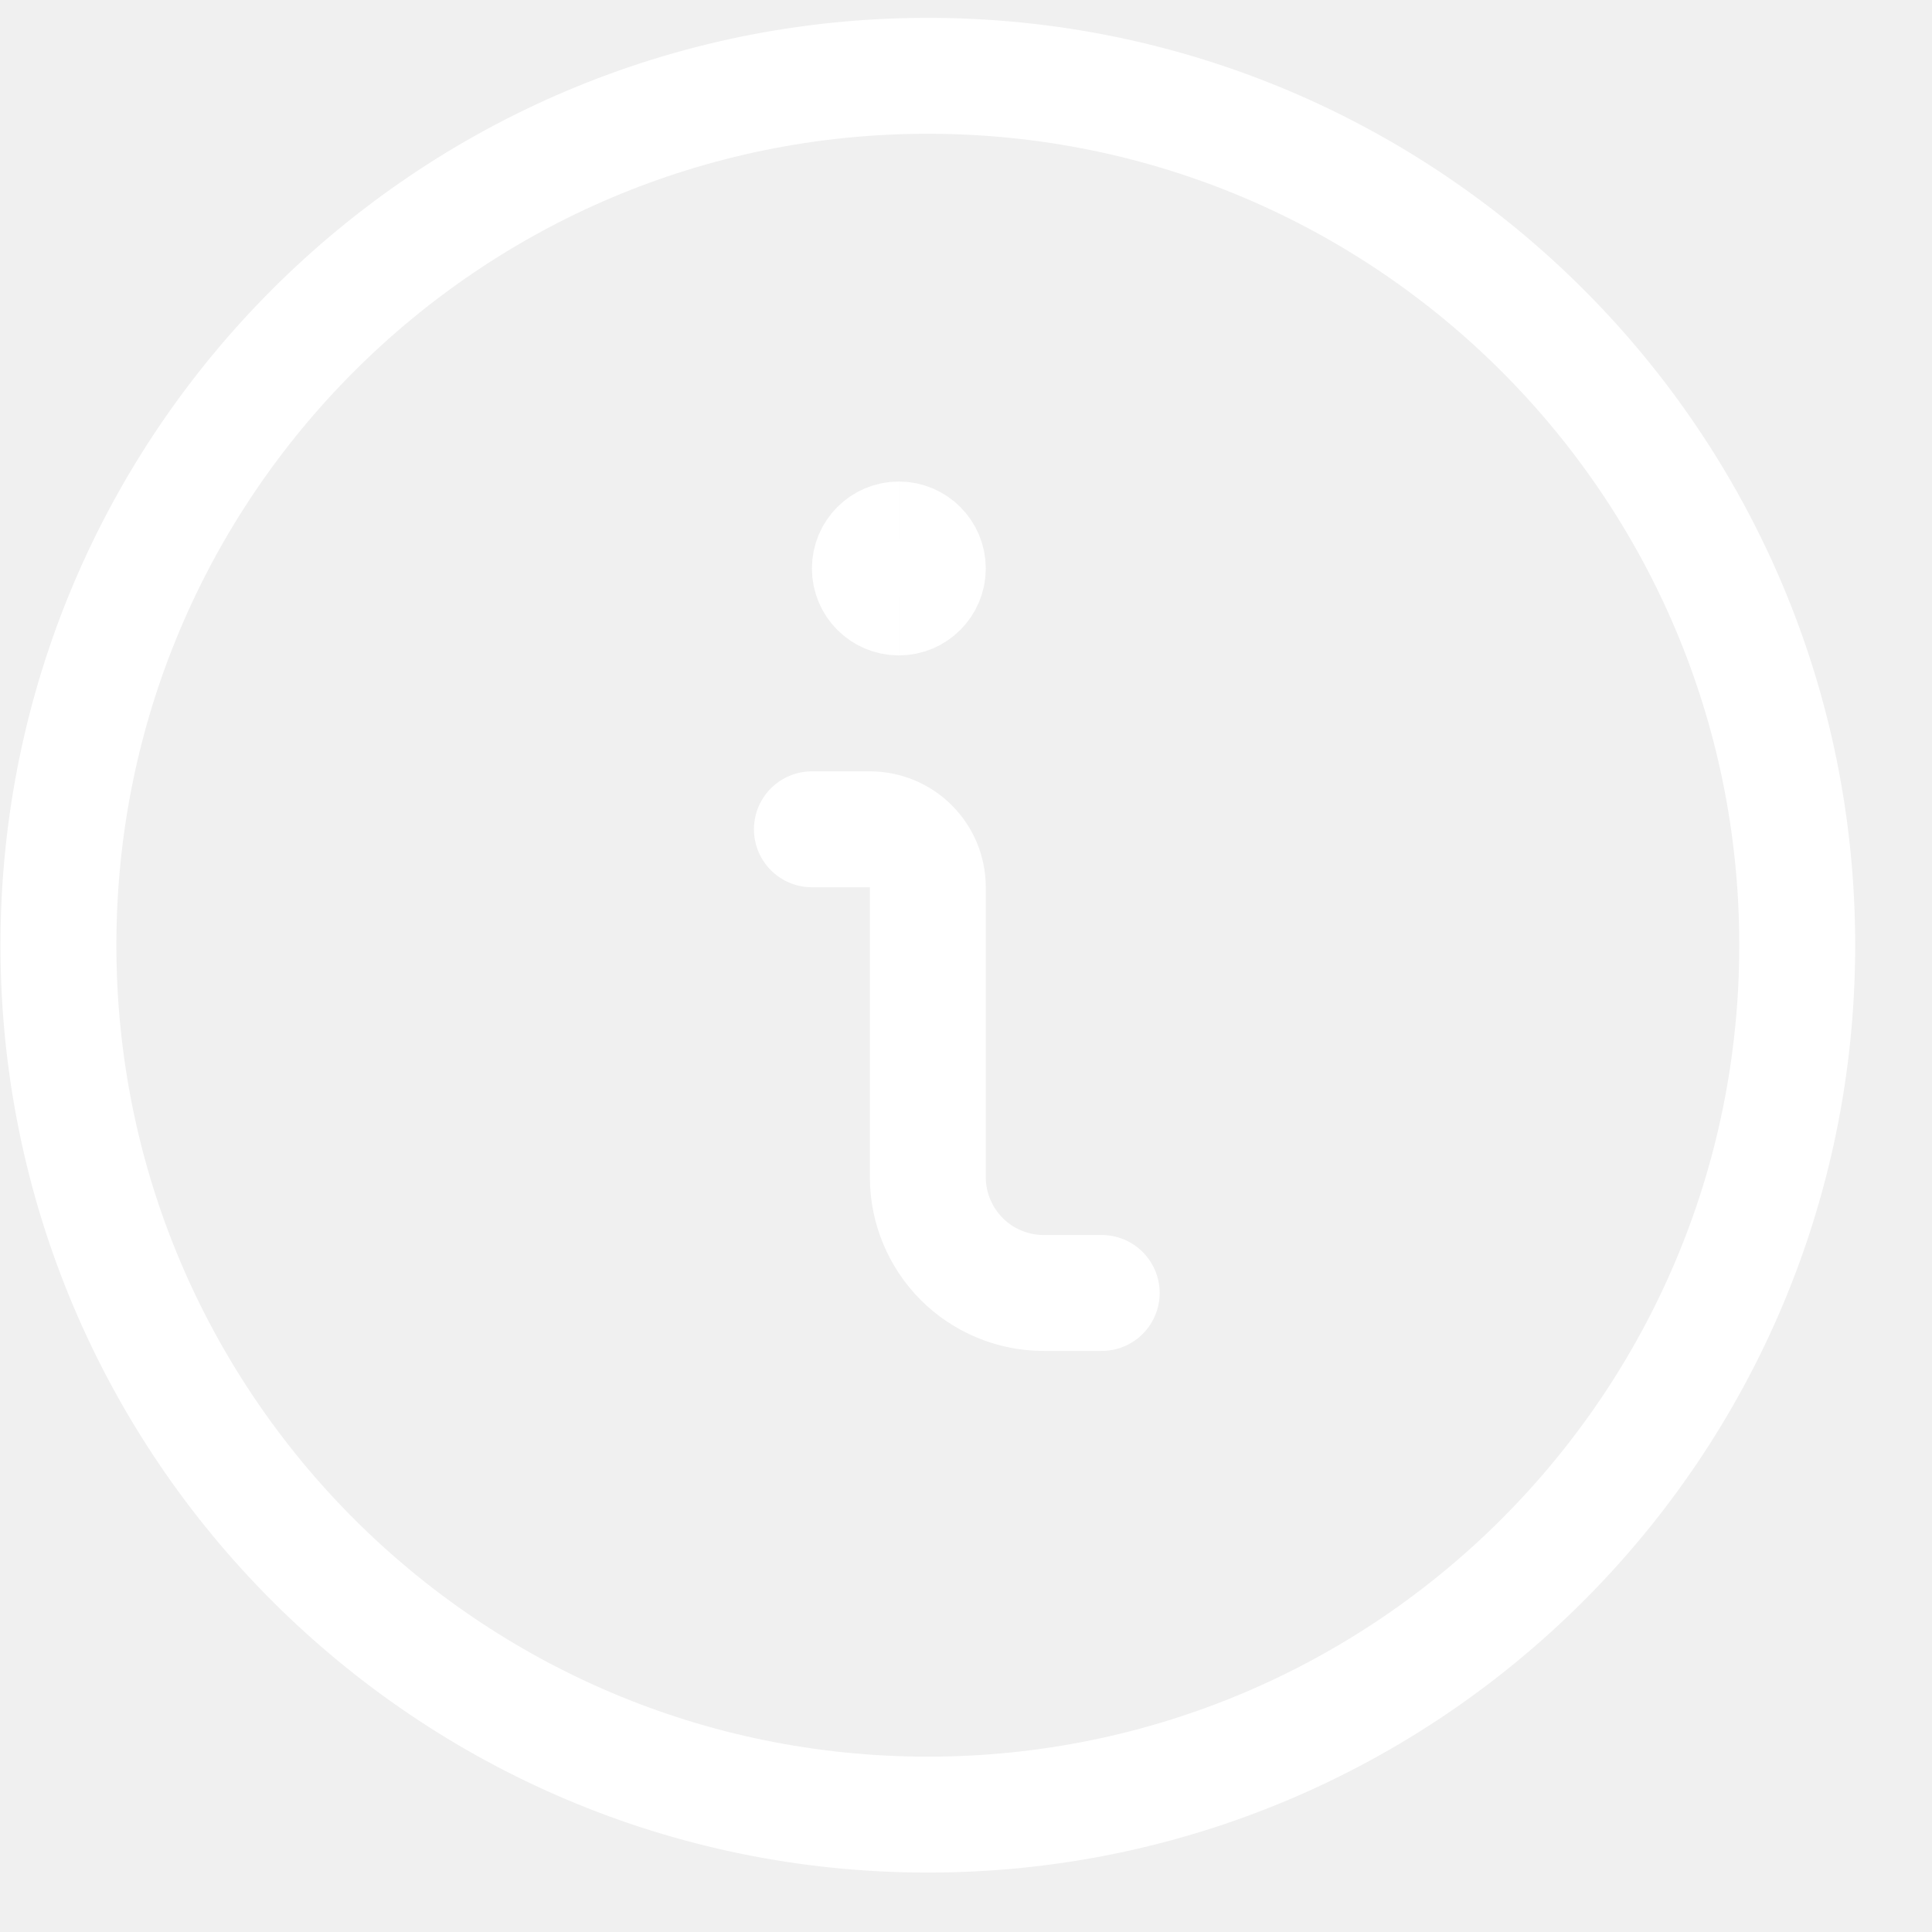
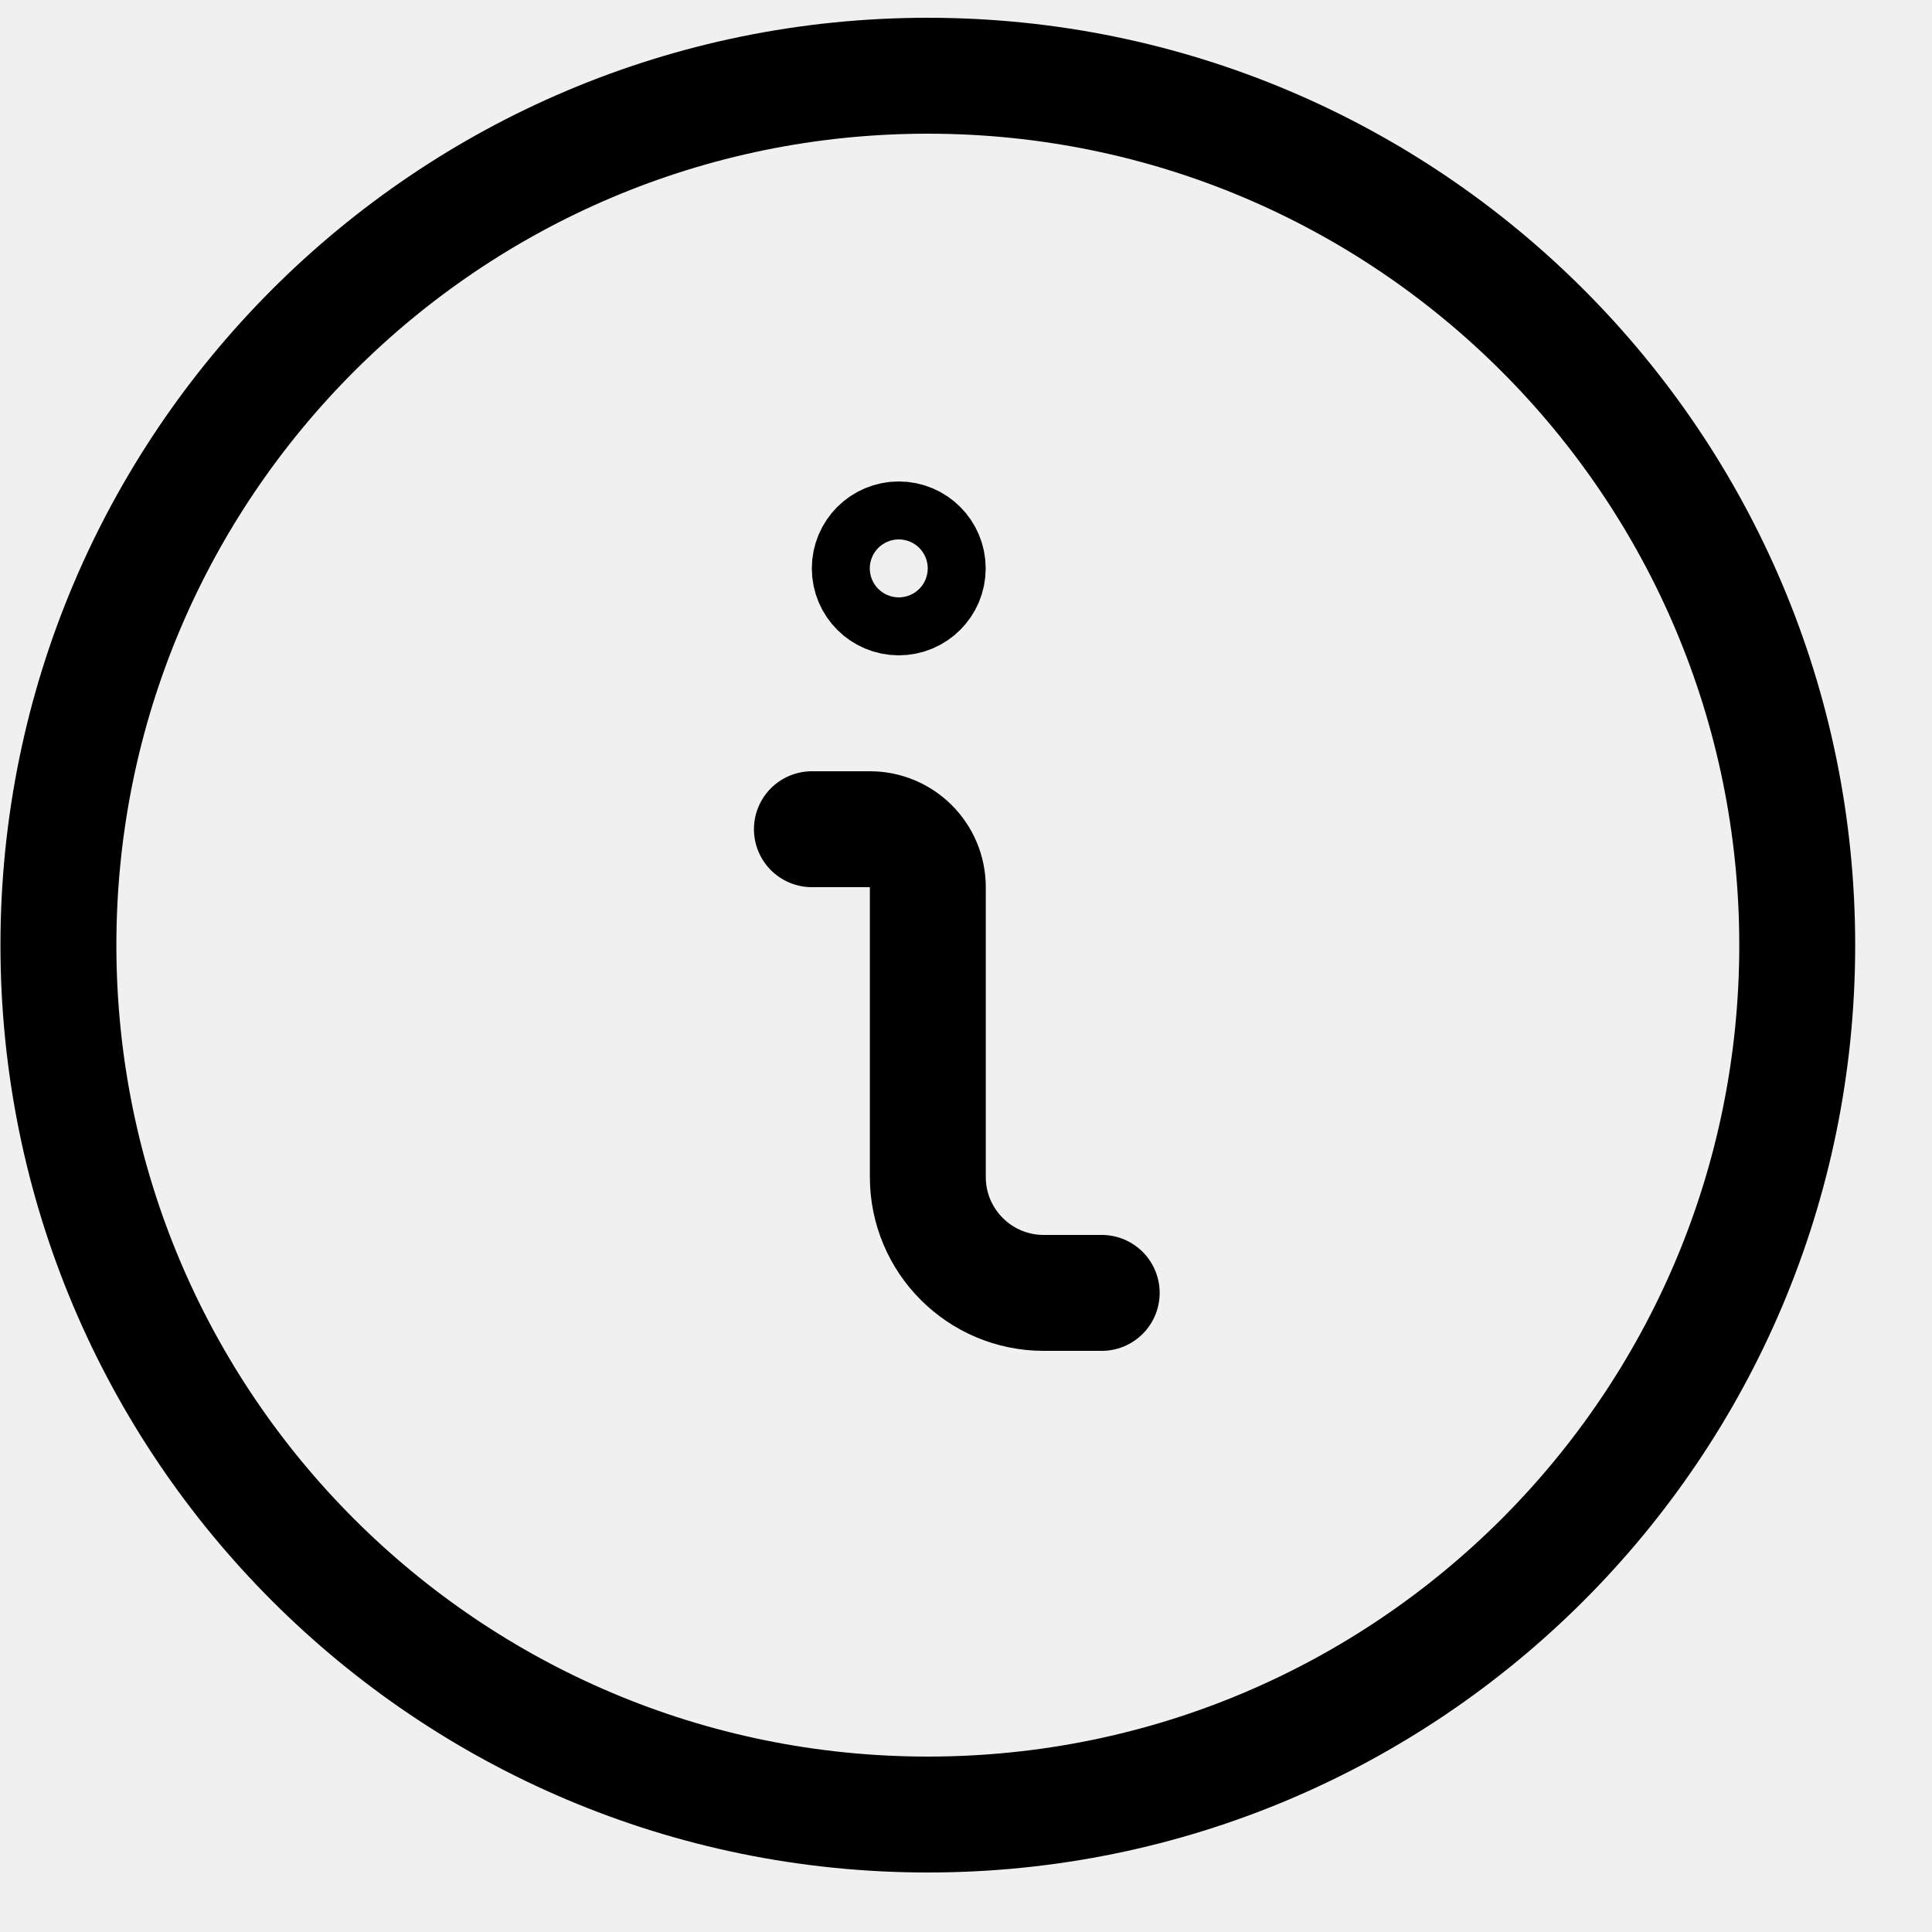
<svg xmlns="http://www.w3.org/2000/svg" width="25" height="25" viewBox="0 0 25 25" fill="none">
-   <path d="M14.256 16.731H13.506C13.108 16.731 12.726 16.573 12.445 16.292C12.164 16.01 12.006 15.629 12.006 15.231V11.481C12.006 11.282 11.927 11.091 11.786 10.951C11.646 10.81 11.455 10.731 11.256 10.731H10.506" stroke="white" stroke-width="1.5" stroke-linecap="round" stroke-linejoin="round" />
-   <path d="M11.631 7.731C11.424 7.731 11.256 7.563 11.256 7.356C11.256 7.149 11.424 6.981 11.631 6.981" stroke="white" stroke-width="1.5" />
-   <path d="M11.631 7.731C11.838 7.731 12.006 7.563 12.006 7.356C12.006 7.149 11.838 6.981 11.631 6.981" stroke="white" stroke-width="1.5" />
-   <path d="M12.006 23.481C18.219 23.481 23.256 18.444 23.256 12.231C23.256 6.018 18.219 0.981 12.006 0.981C5.793 0.981 0.756 6.018 0.756 12.231C0.756 18.444 5.793 23.481 12.006 23.481Z" stroke="white" stroke-width="1.5" stroke-linecap="round" stroke-linejoin="round" />
+   <path d="M14.256 16.73h-.75a1.5 1.5 0 01-1.5-1.5v-3.75a.75.75 0 00-.75-.75h-.75" stroke="currentColor" stroke-width="1.5" stroke-linecap="round" stroke-linejoin="round" />
+   <path d="M11.63 7.73a.375.375 0 010-.75M11.63 7.73a.375.375 0 000-.75" stroke="currentColor" stroke-width="1.5" />
+   <path d="M12.006 23.48c6.213 0 11.25-5.036 11.25-11.25 0-6.212-5.037-11.25-11.25-11.25S.756 6.019.756 12.23c0 6.214 5.037 11.25 11.25 11.25z" stroke="currentColor" stroke-width="1.5" stroke-linecap="round" stroke-linejoin="round" />
</svg>
